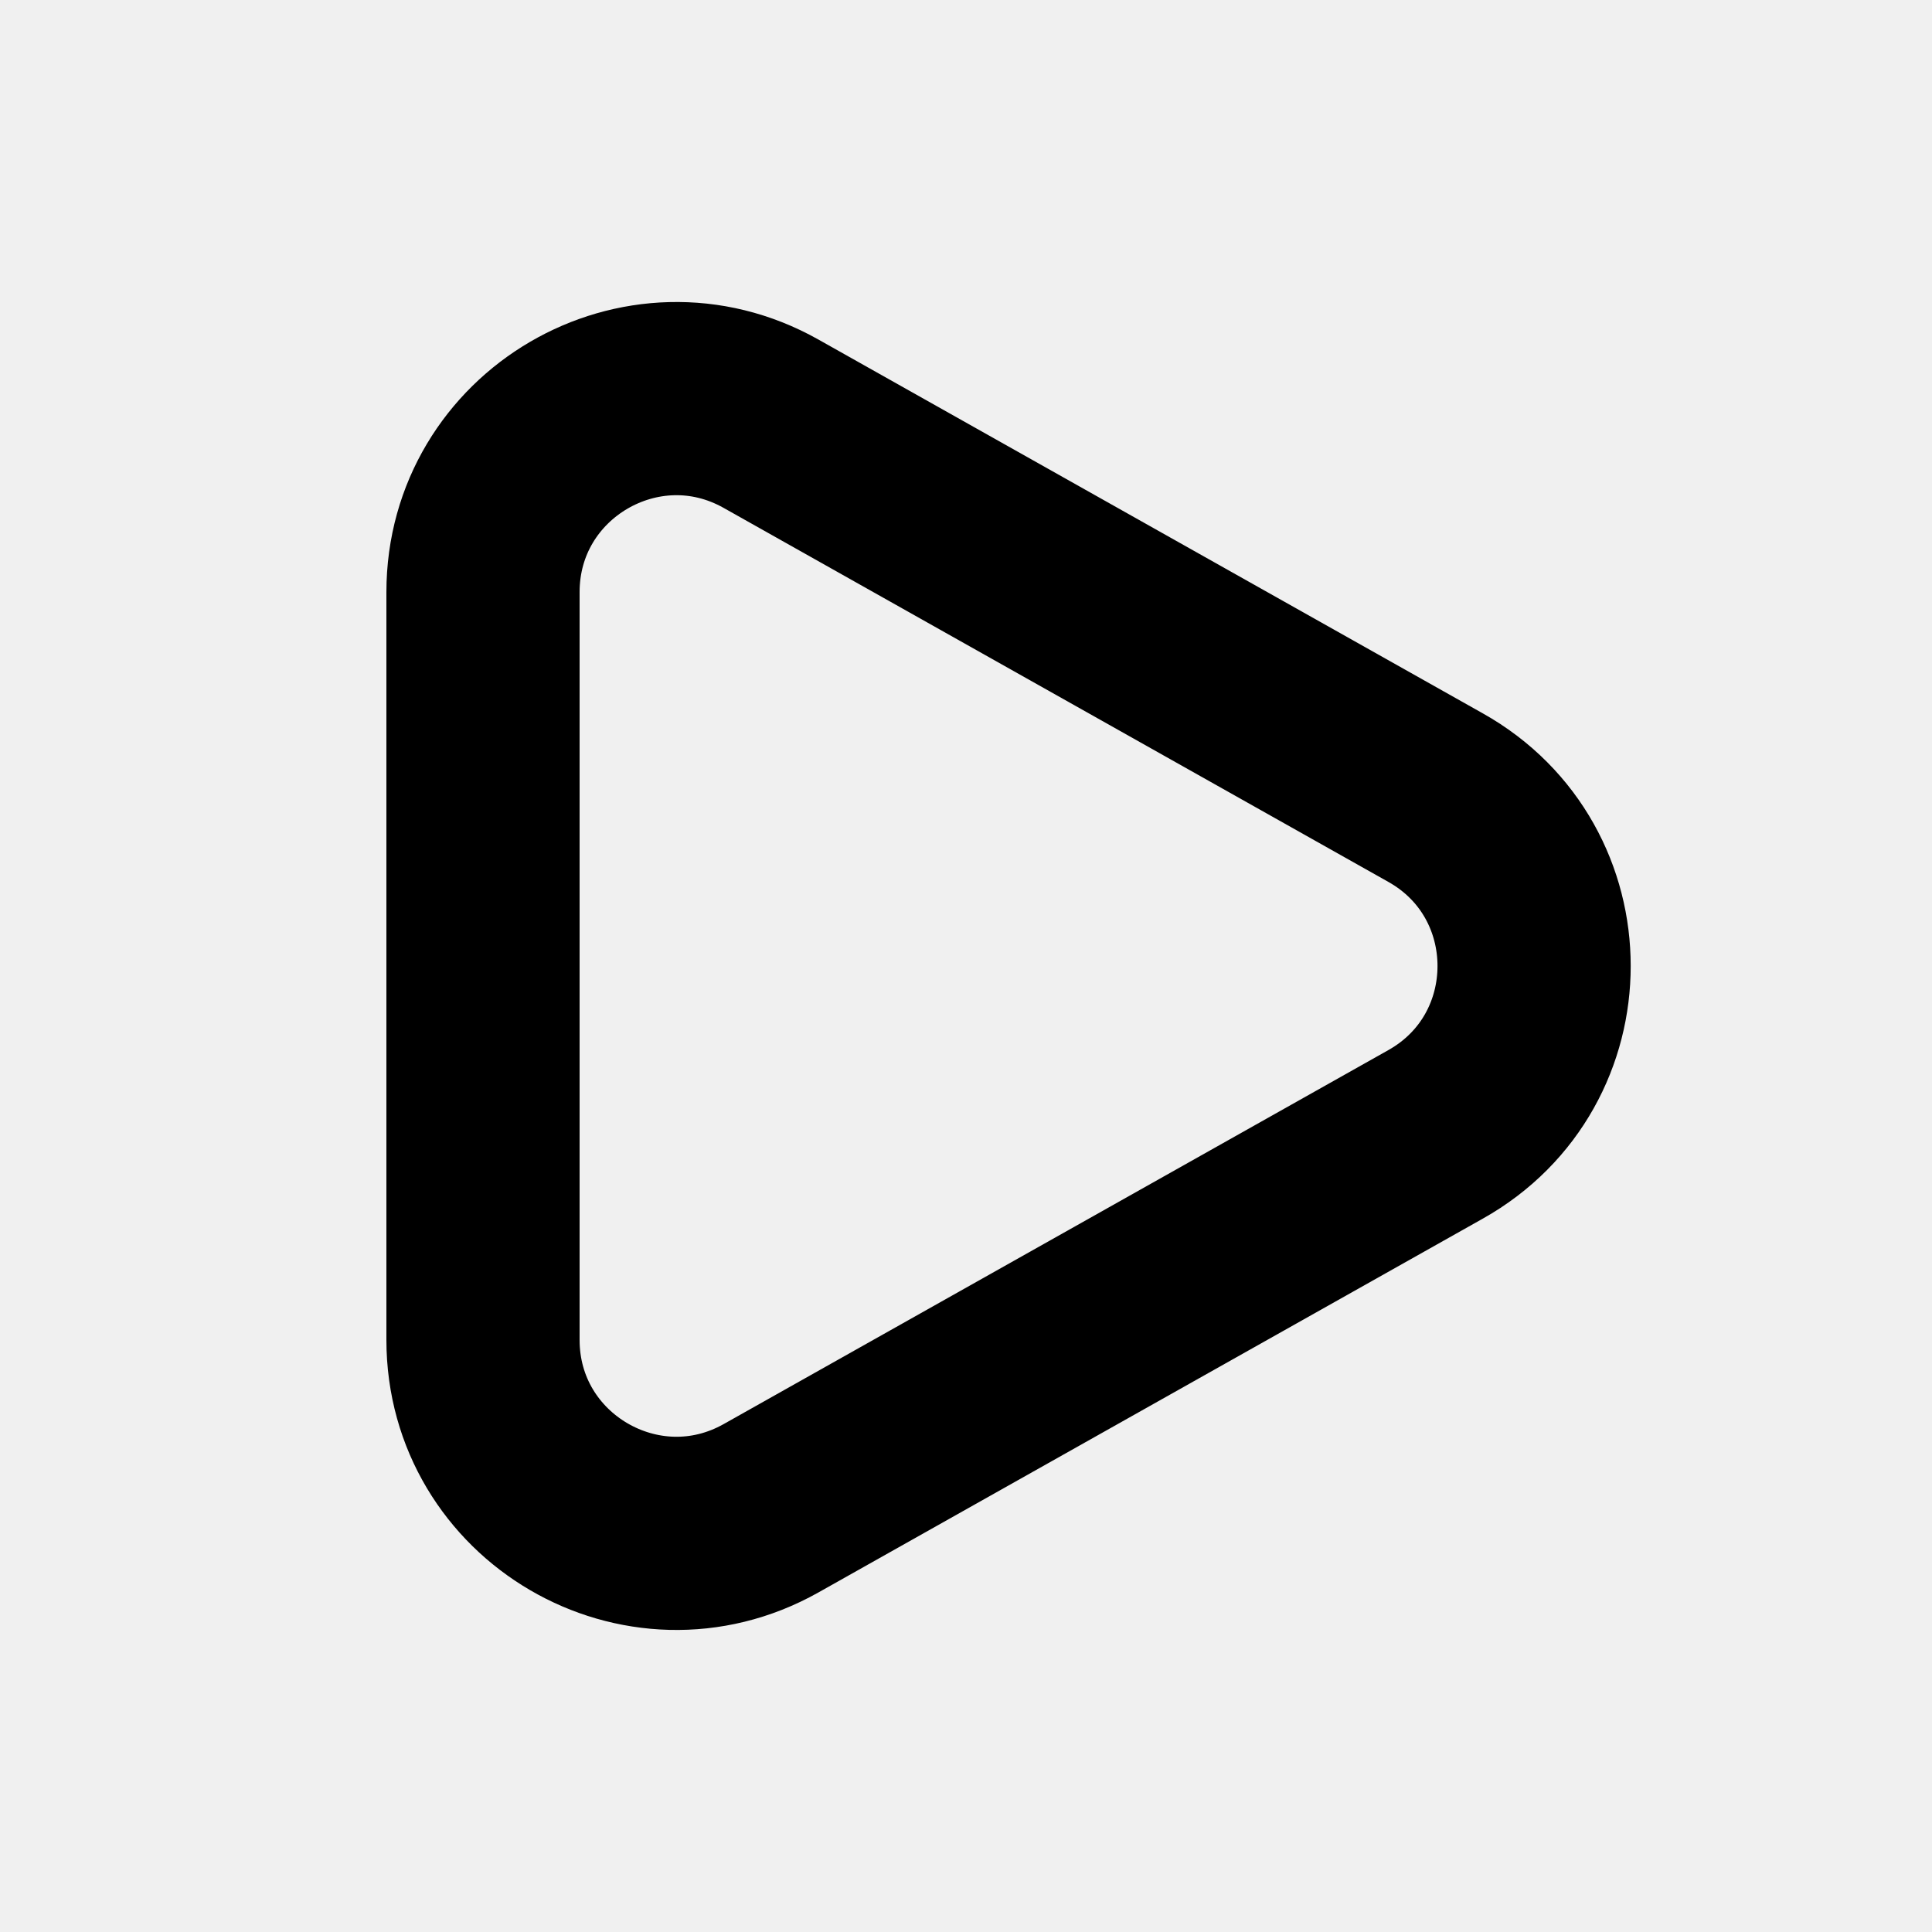
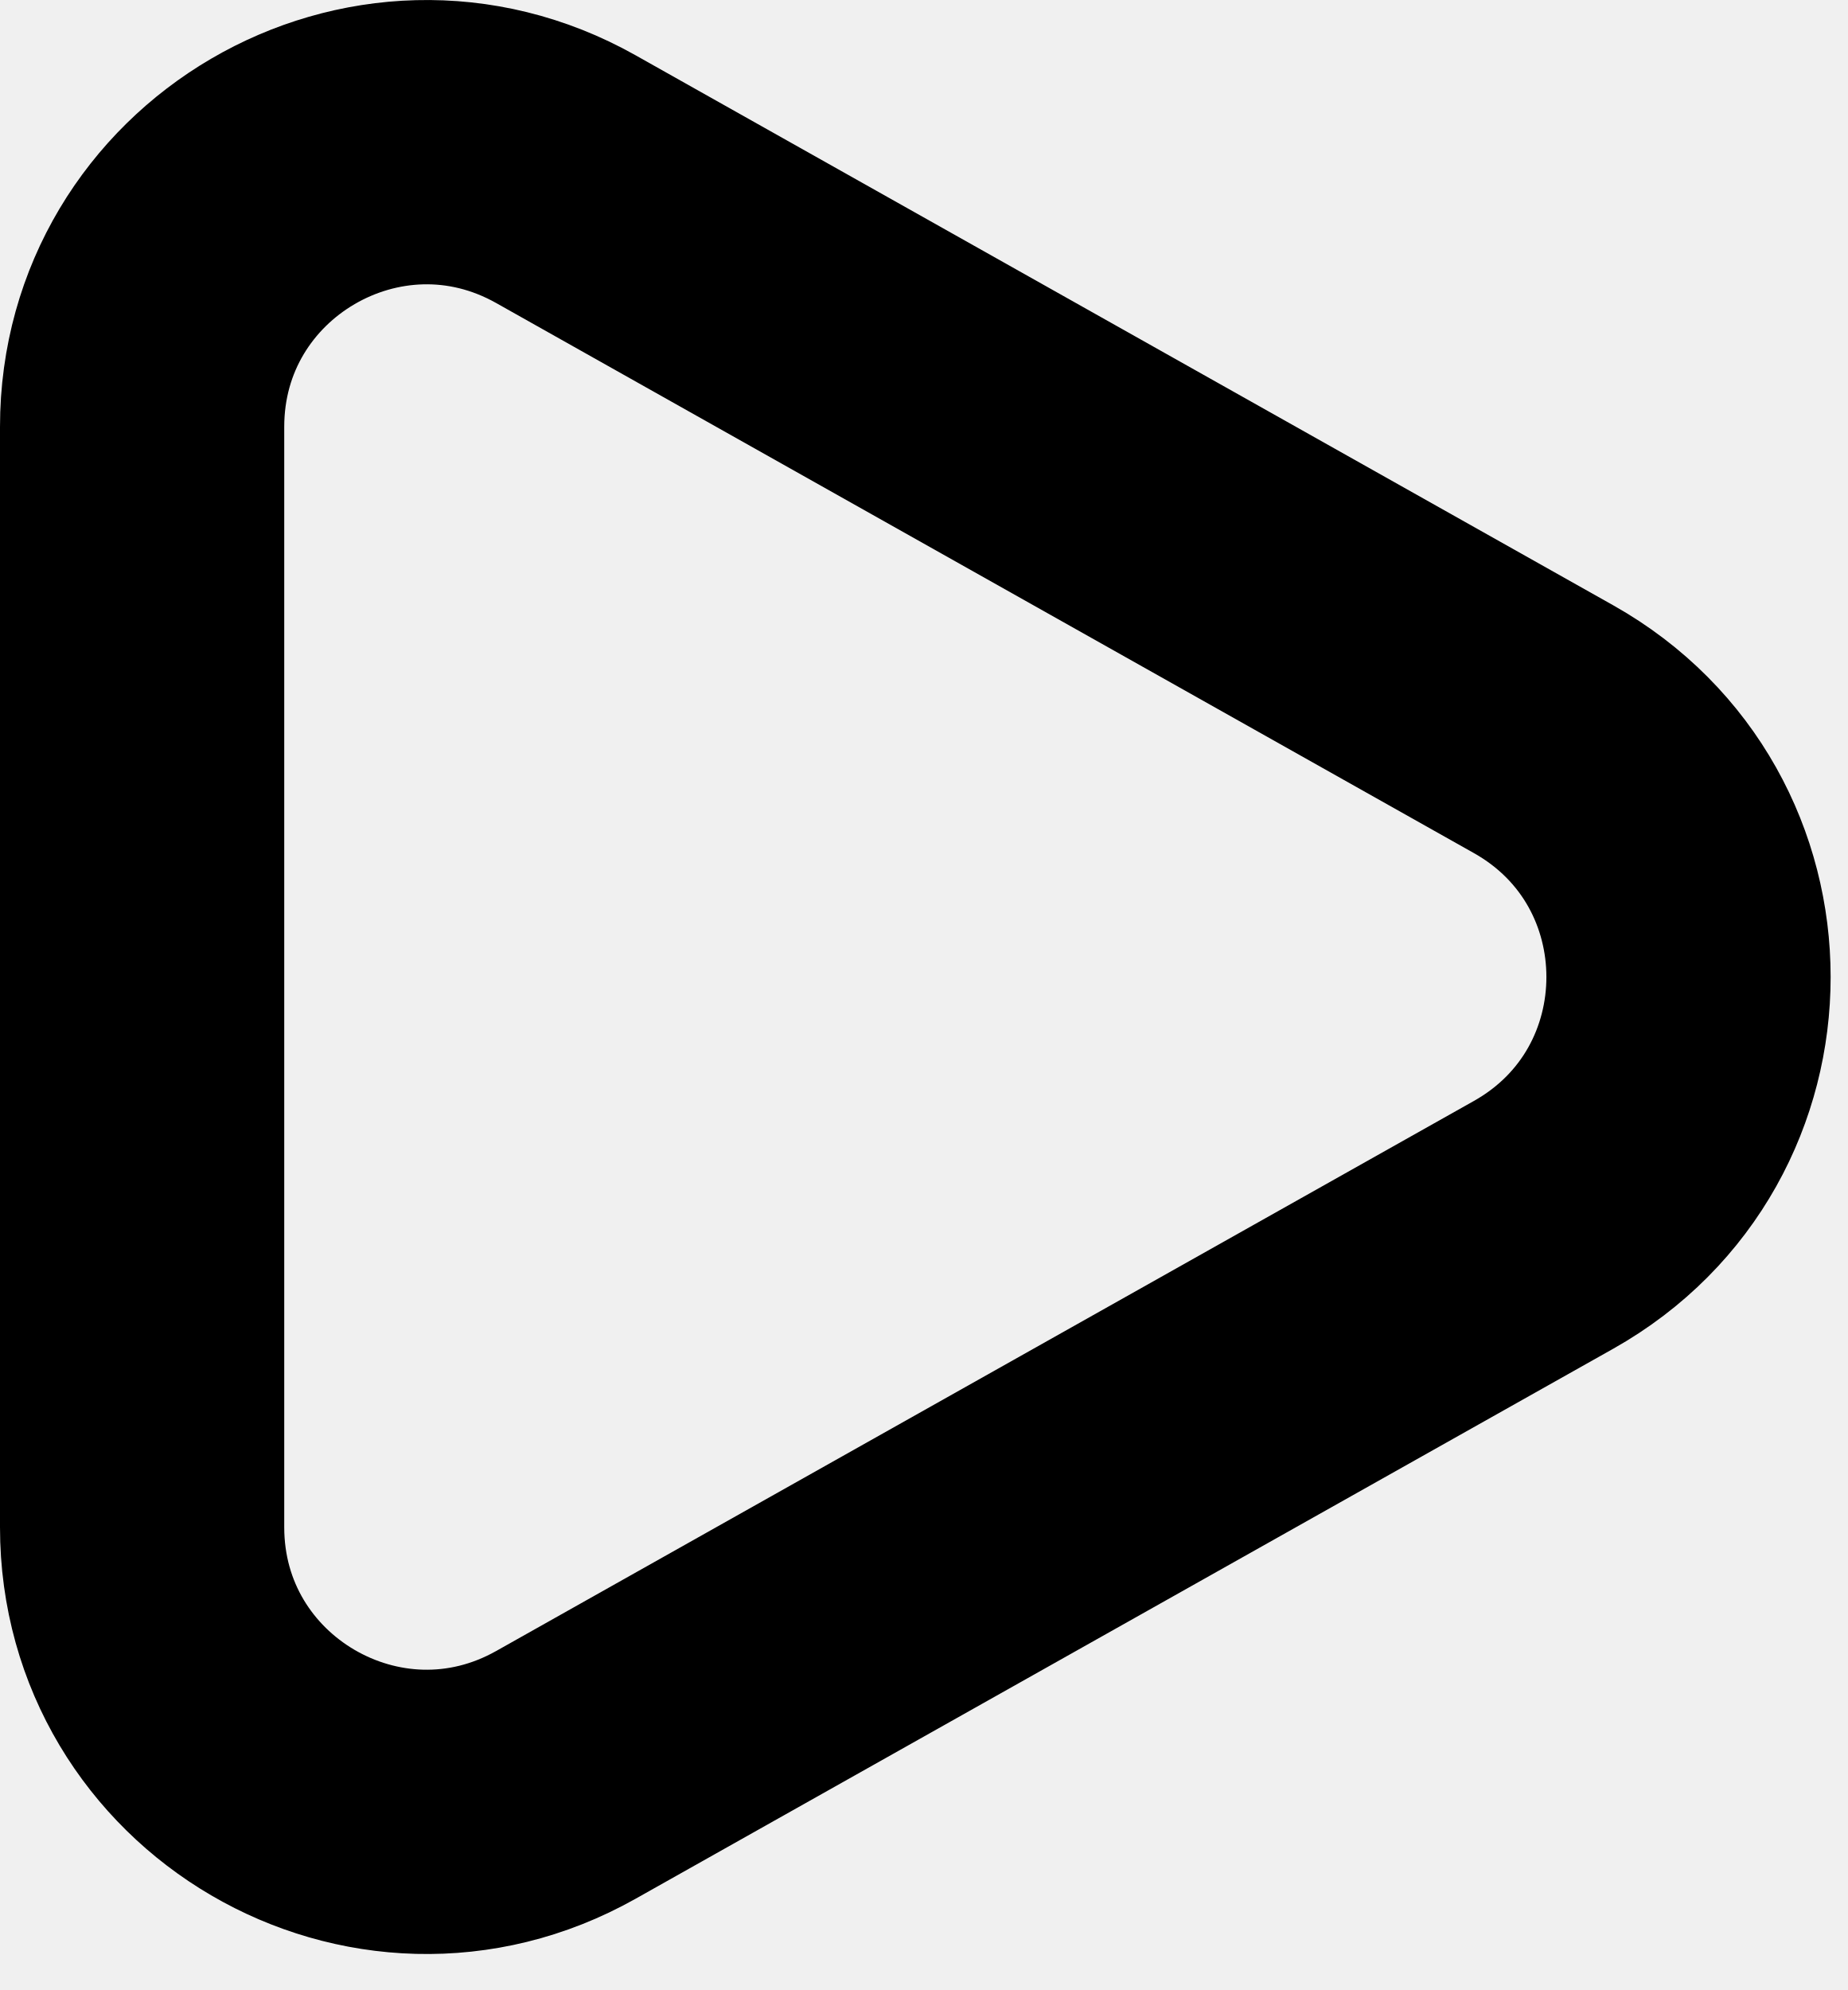
- <svg xmlns="http://www.w3.org/2000/svg" width="20" height="20" viewBox="0 0 20 20" fill="none">
-   <path d="M5 13.87V6.13C5 4.6 6.647 3.636 7.981 4.386L14.861 8.257C16.221 9.021 16.221 10.979 14.861 11.743L7.981 15.614C6.647 16.363 5 15.4 5 13.87Z" stroke="black" stroke-width="2" />
+ <svg xmlns="http://www.w3.org/2000/svg" width="13" height="14" viewBox="0 0 13 14" fill="none">
+   <g clip-path="url(#clip0_699_98)">
+     <path d="M1 10.744V3.003C1 1.473 2.647 0.51 3.981 1.26L10.861 5.13C12.221 5.895 12.221 7.852 10.861 8.617L3.981 12.487C2.647 13.237 1 12.274 1 10.744Z" stroke="black" stroke-width="2" />
+   </g>
+   <defs>
+     <clipPath id="clip0_699_98">
+       <rect width="13" height="14" fill="white" />
+     </clipPath>
+   </defs>
</svg>
